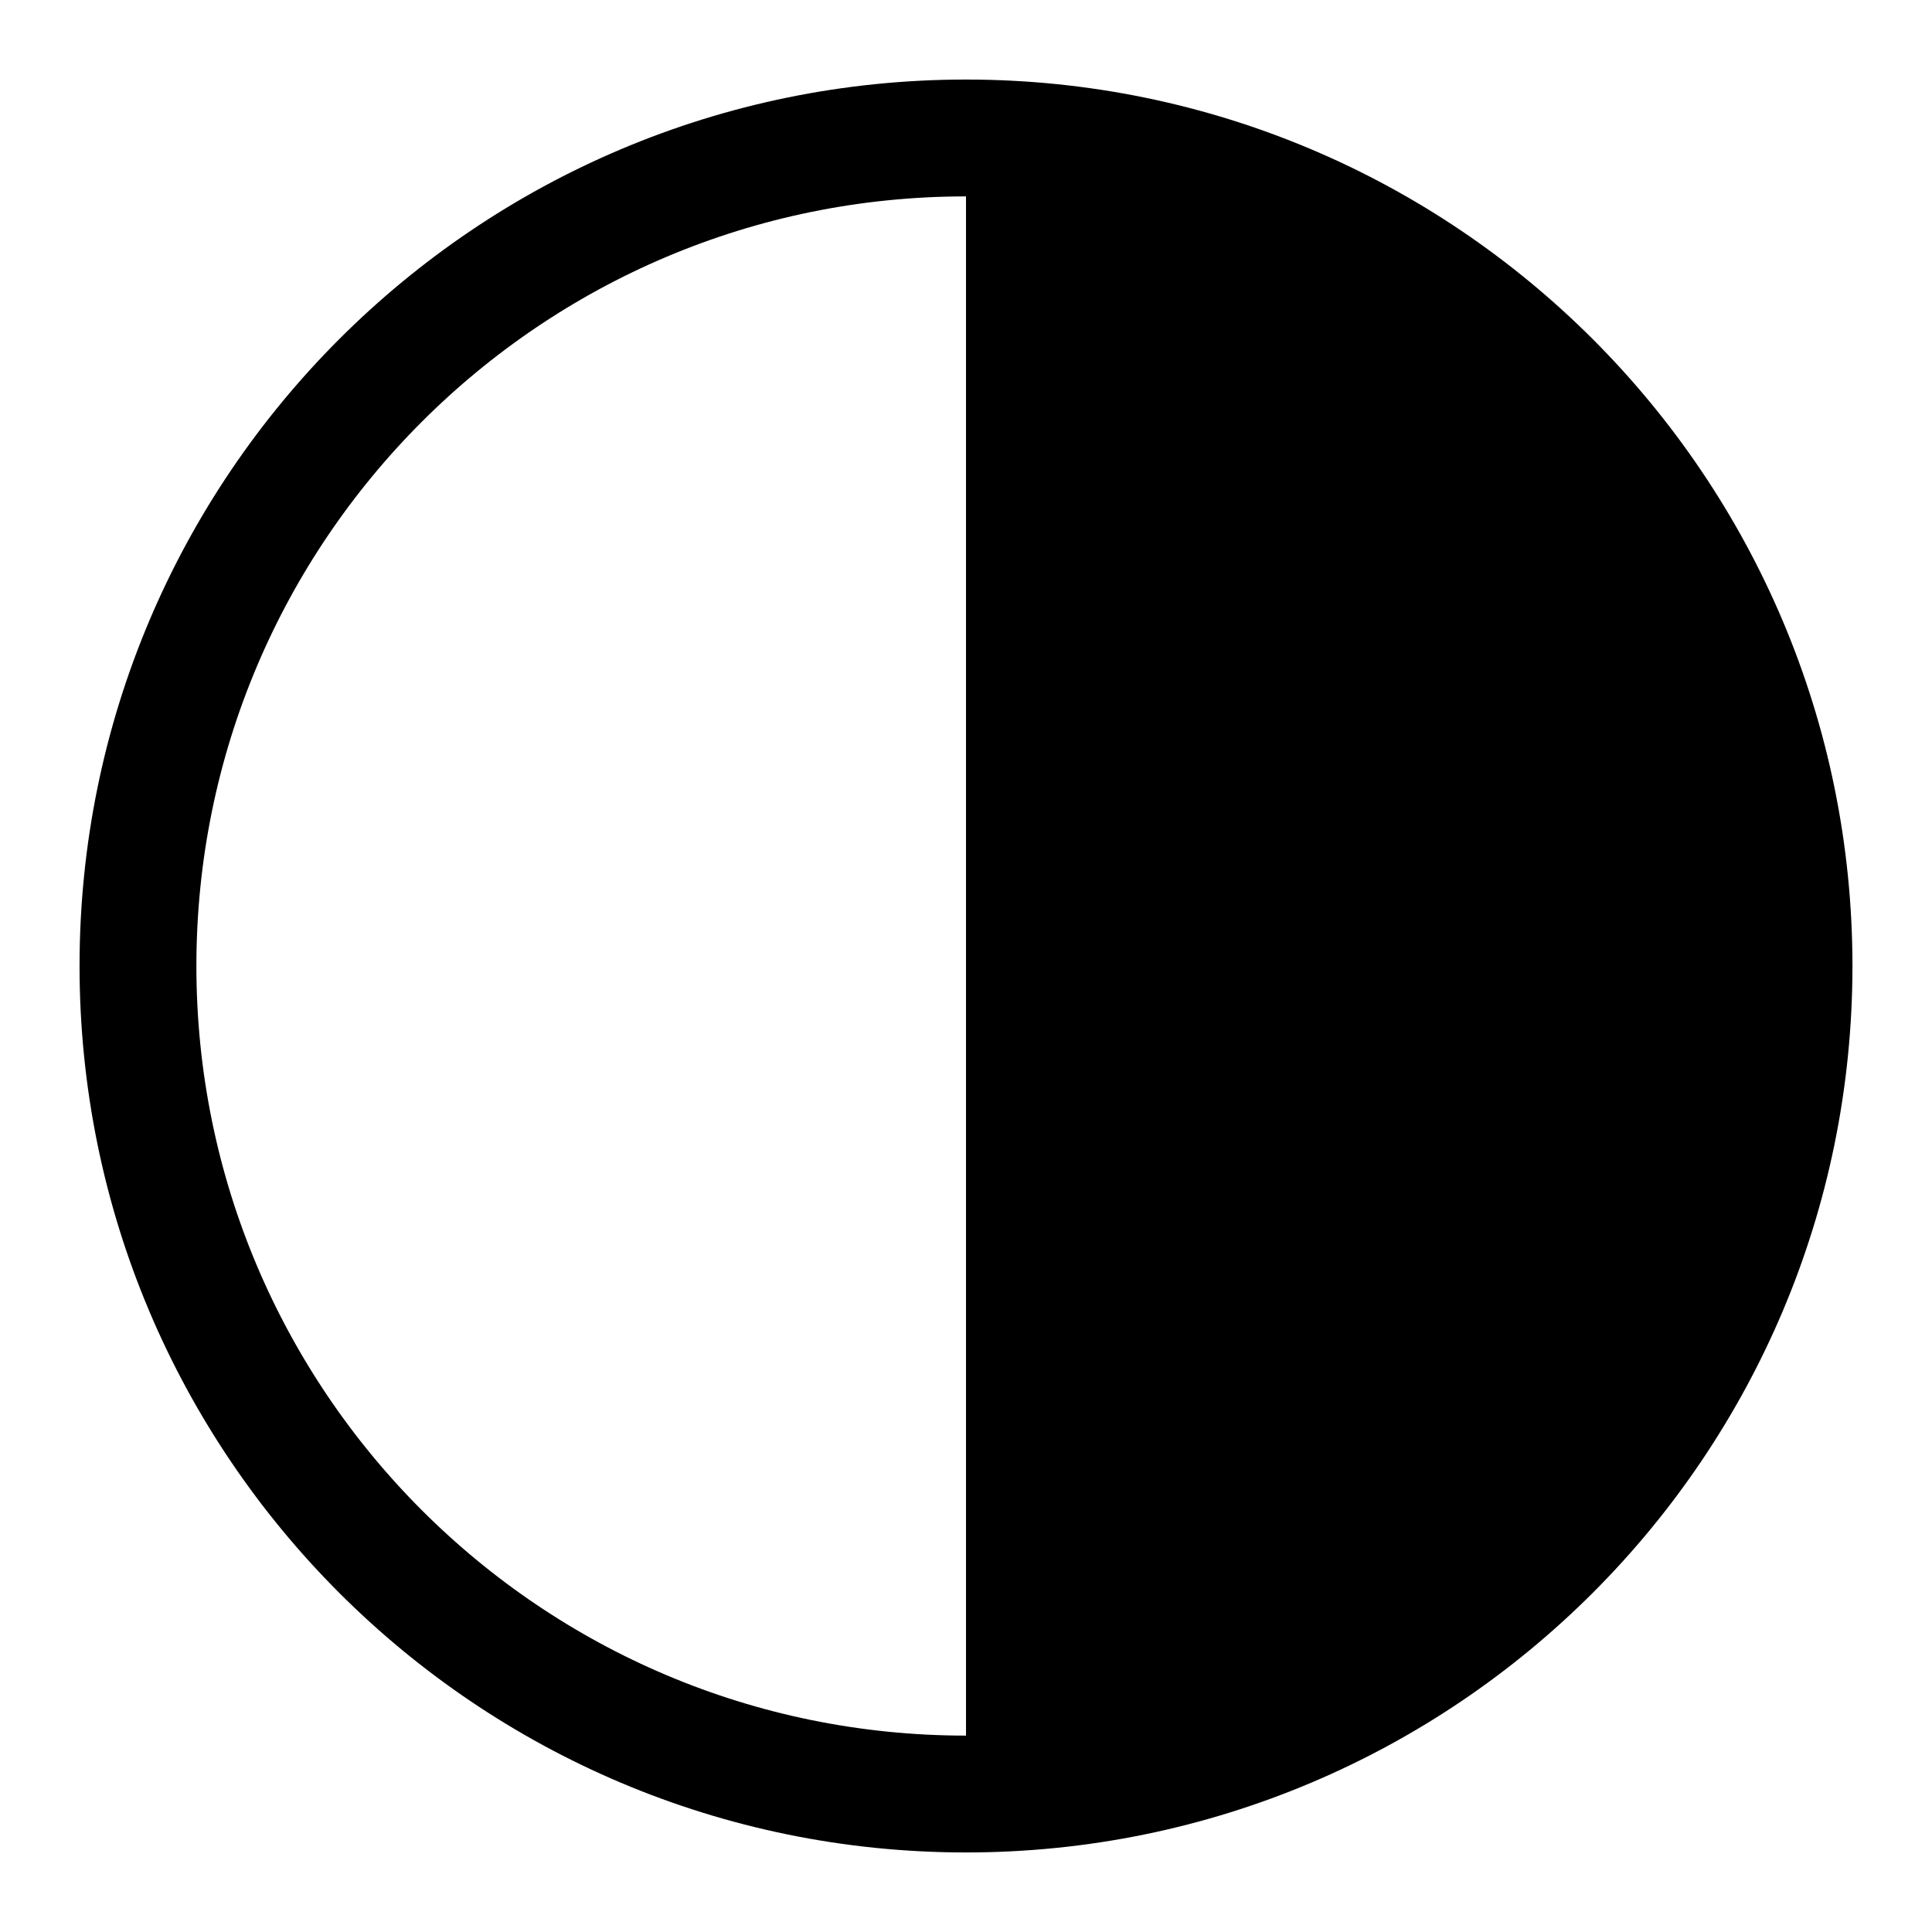
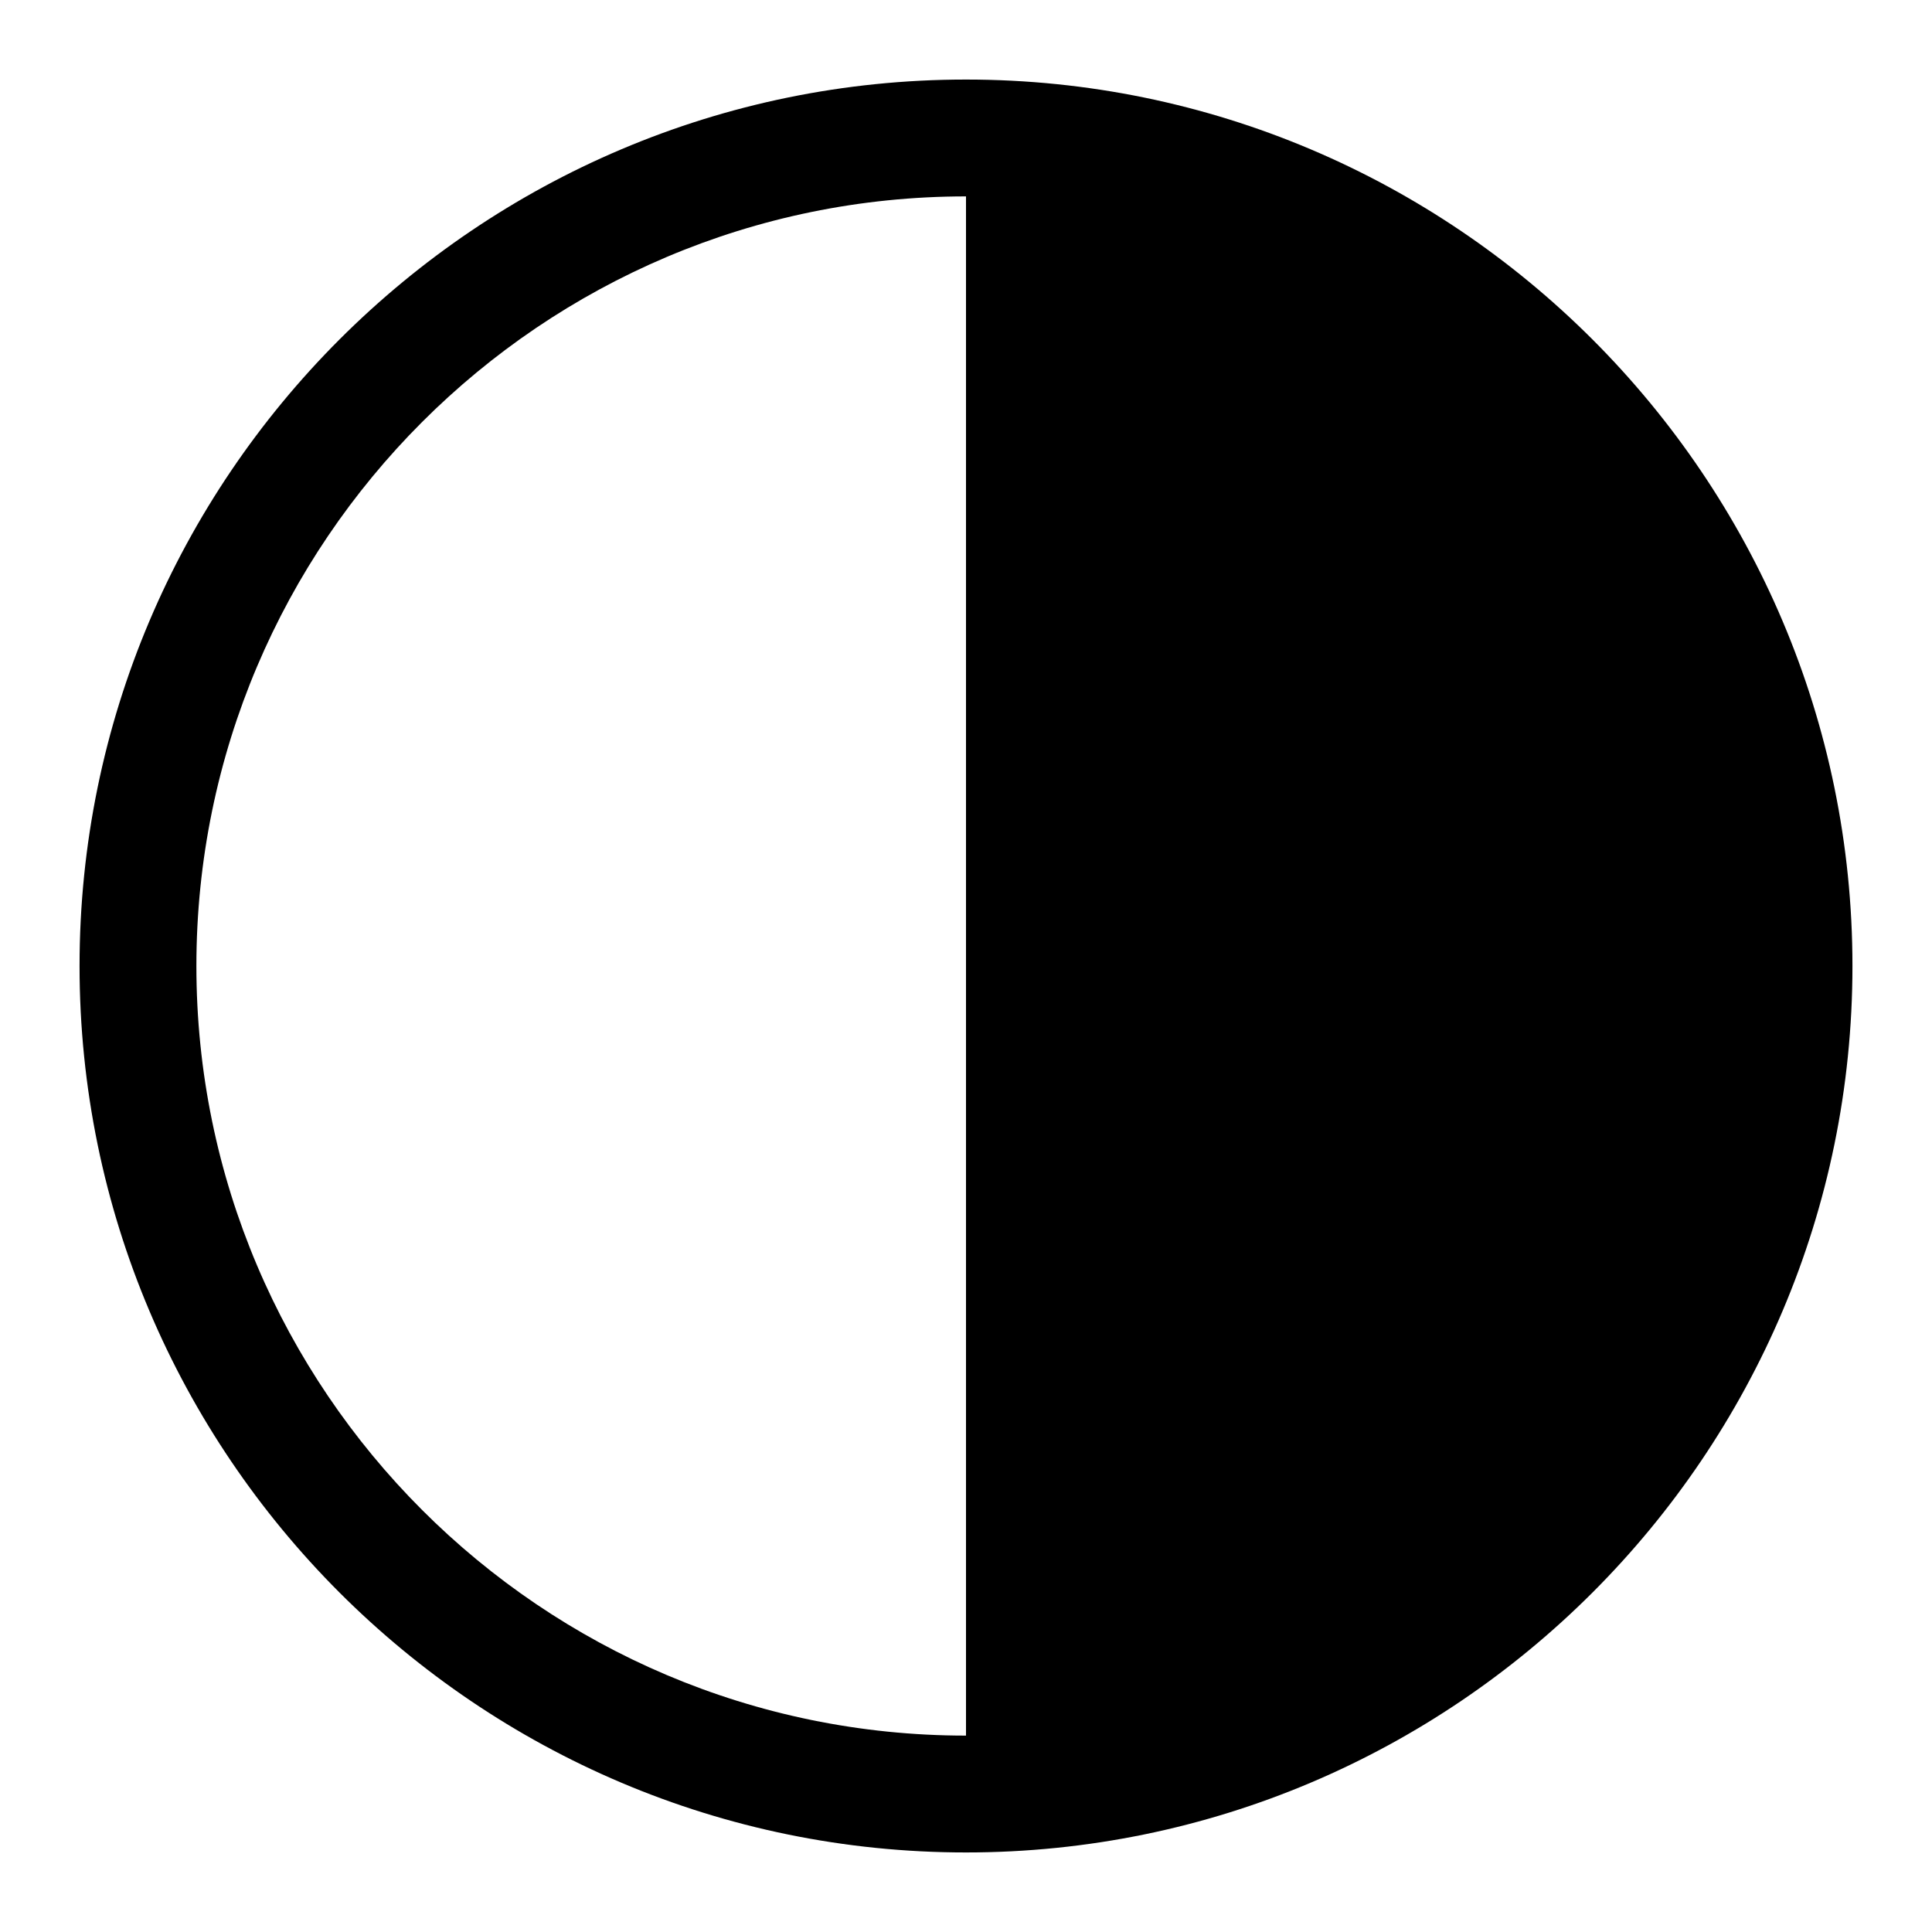
<svg xmlns="http://www.w3.org/2000/svg" version="1.1" id="Layer_1" x="0px" y="0px" width="99.21px" height="99.21px" viewBox="0 0 99.21 99.21" enable-background="new 0 0 99.21 99.21" xml:space="preserve">
-   <circle fill="none" stroke="#000000" stroke-width="6" stroke-miterlimit="10" cx="49.605" cy="49.605" r="42.52" />
-   <path d="M92.125,49.605c0,23.482-19.037,42.52-42.52,42.52V7.085C73.088,7.085,92.125,26.122,92.125,49.605z" />
+   <path d="M49.605,4.085c-25.1,0-45.52,20.42-45.52,45.52s20.42,45.52,45.52,45.52s45.52-20.42,45.52-45.52S74.705,4.085,49.605,4.085  z M10.085,49.605c0-21.792,17.729-39.52,39.52-39.52v79.04C27.813,89.125,10.085,71.396,10.085,49.605z" />
</svg>
